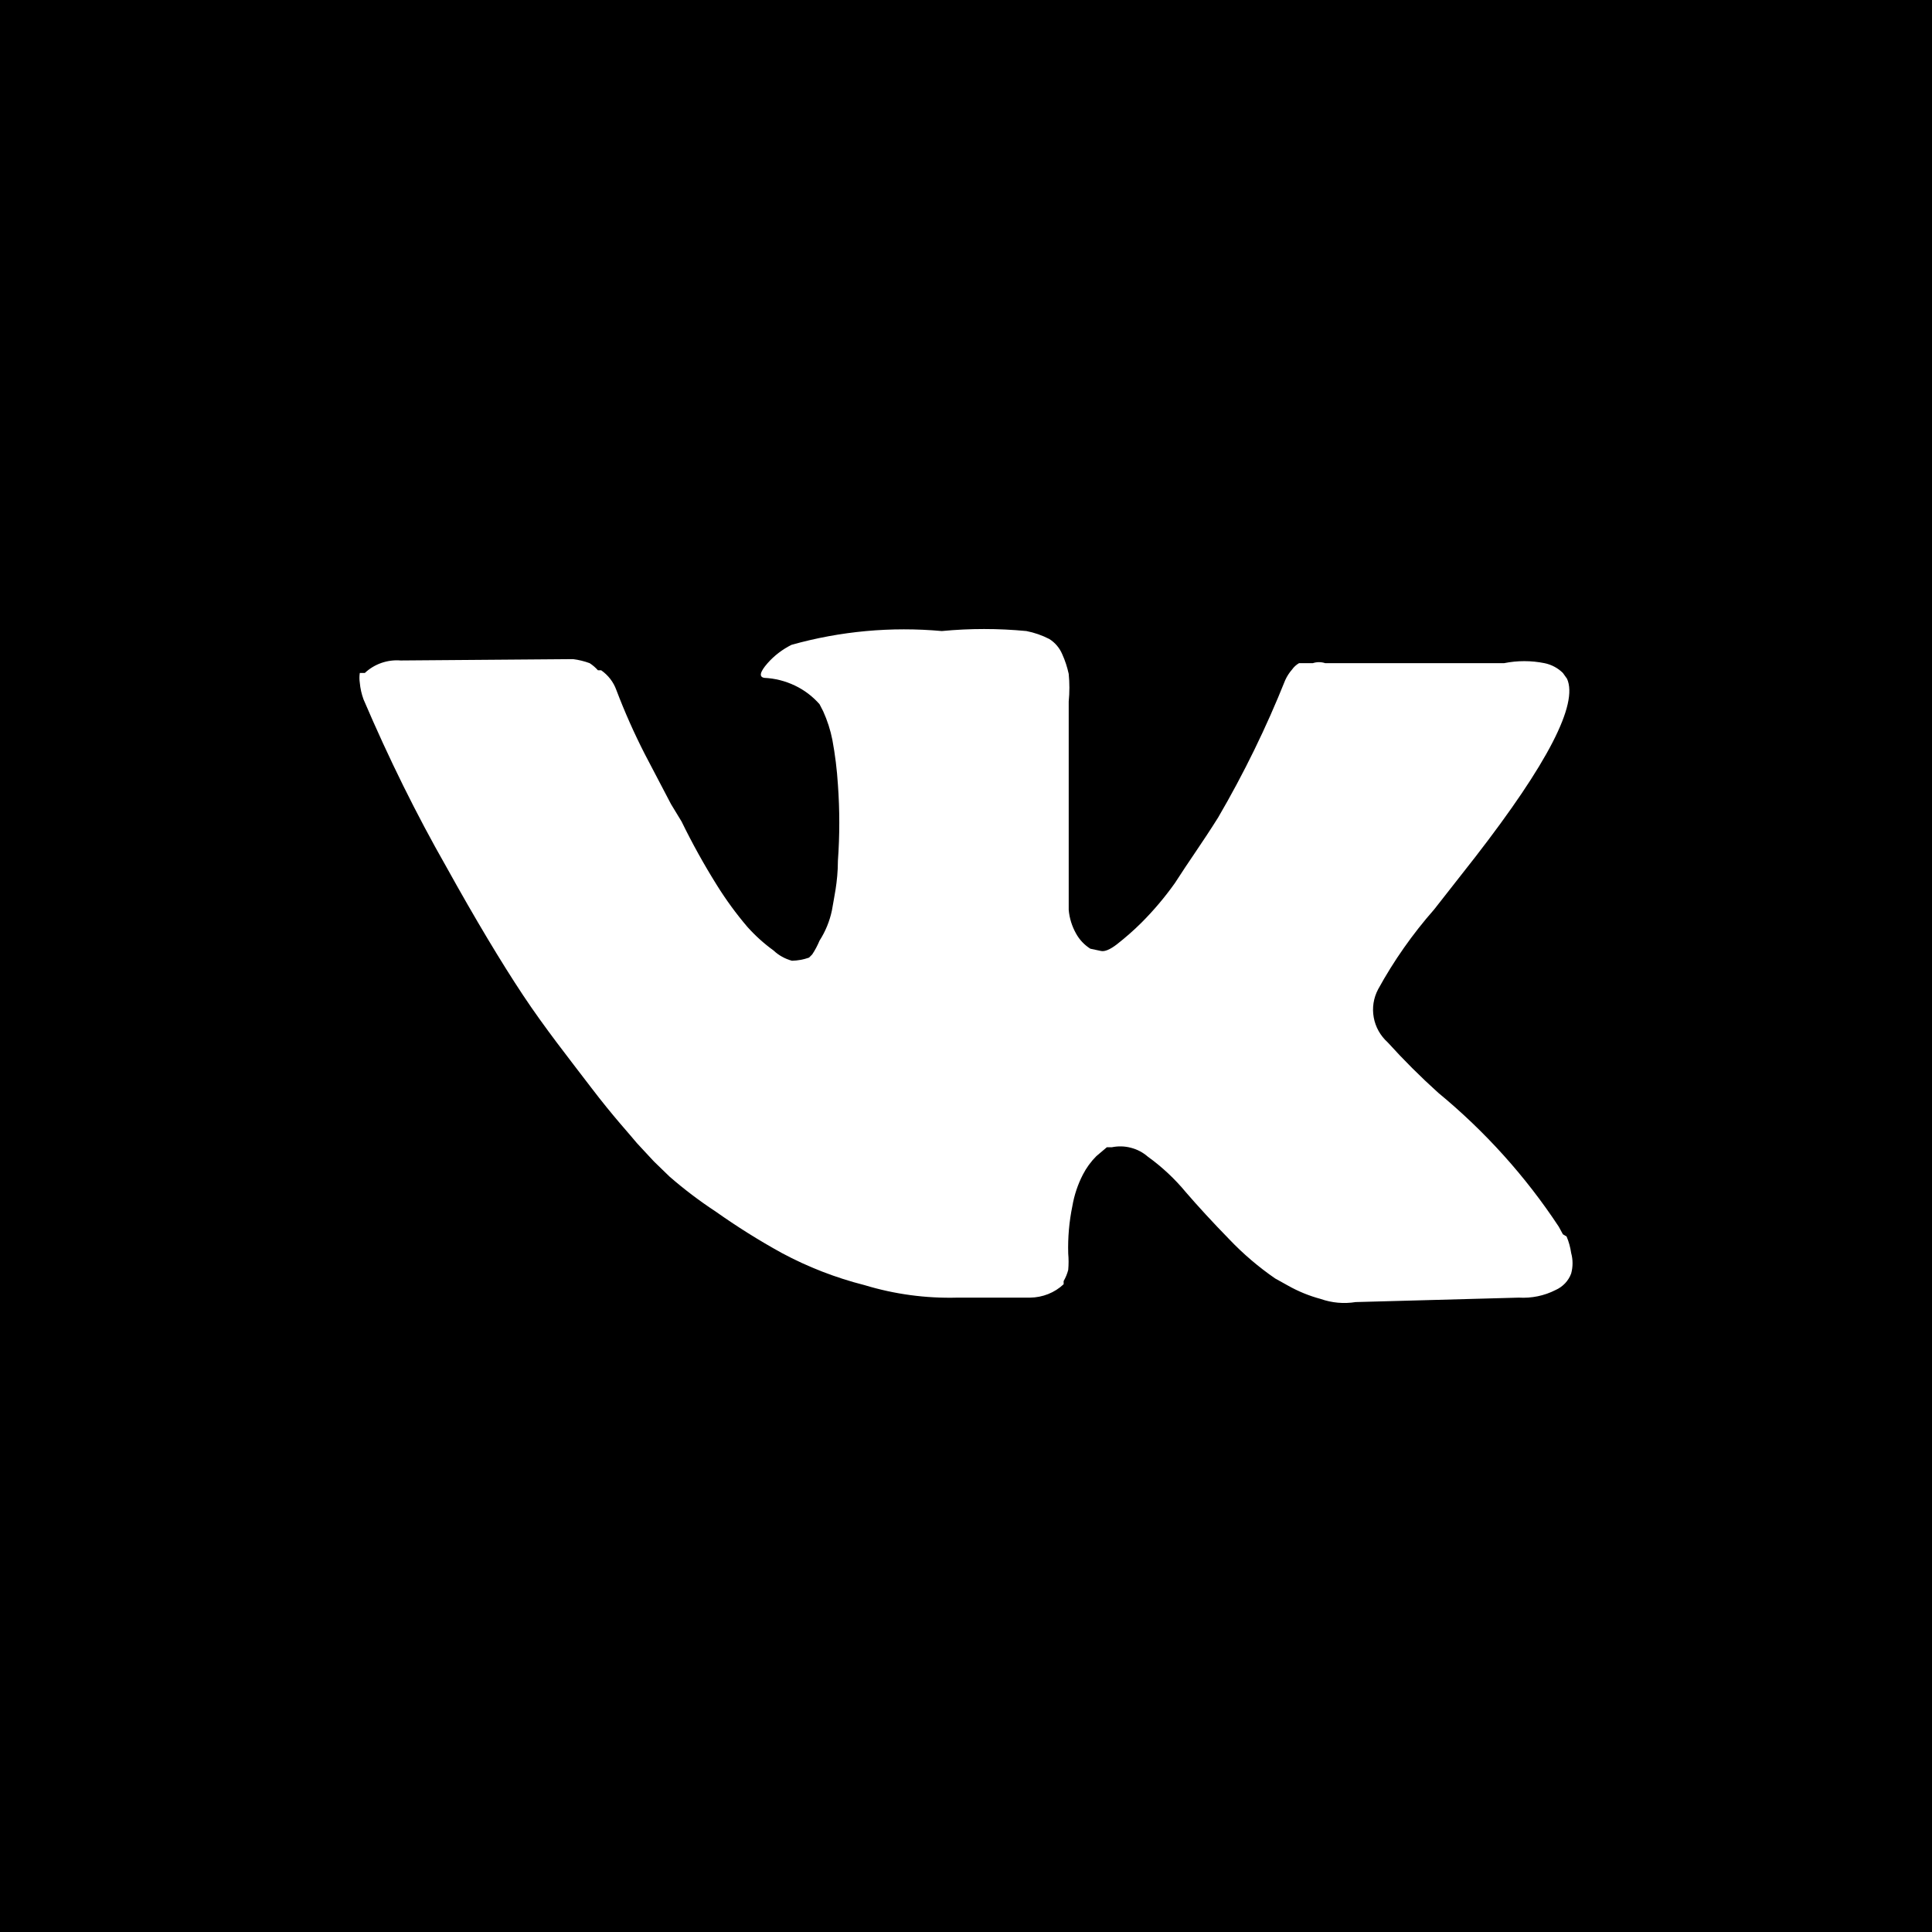
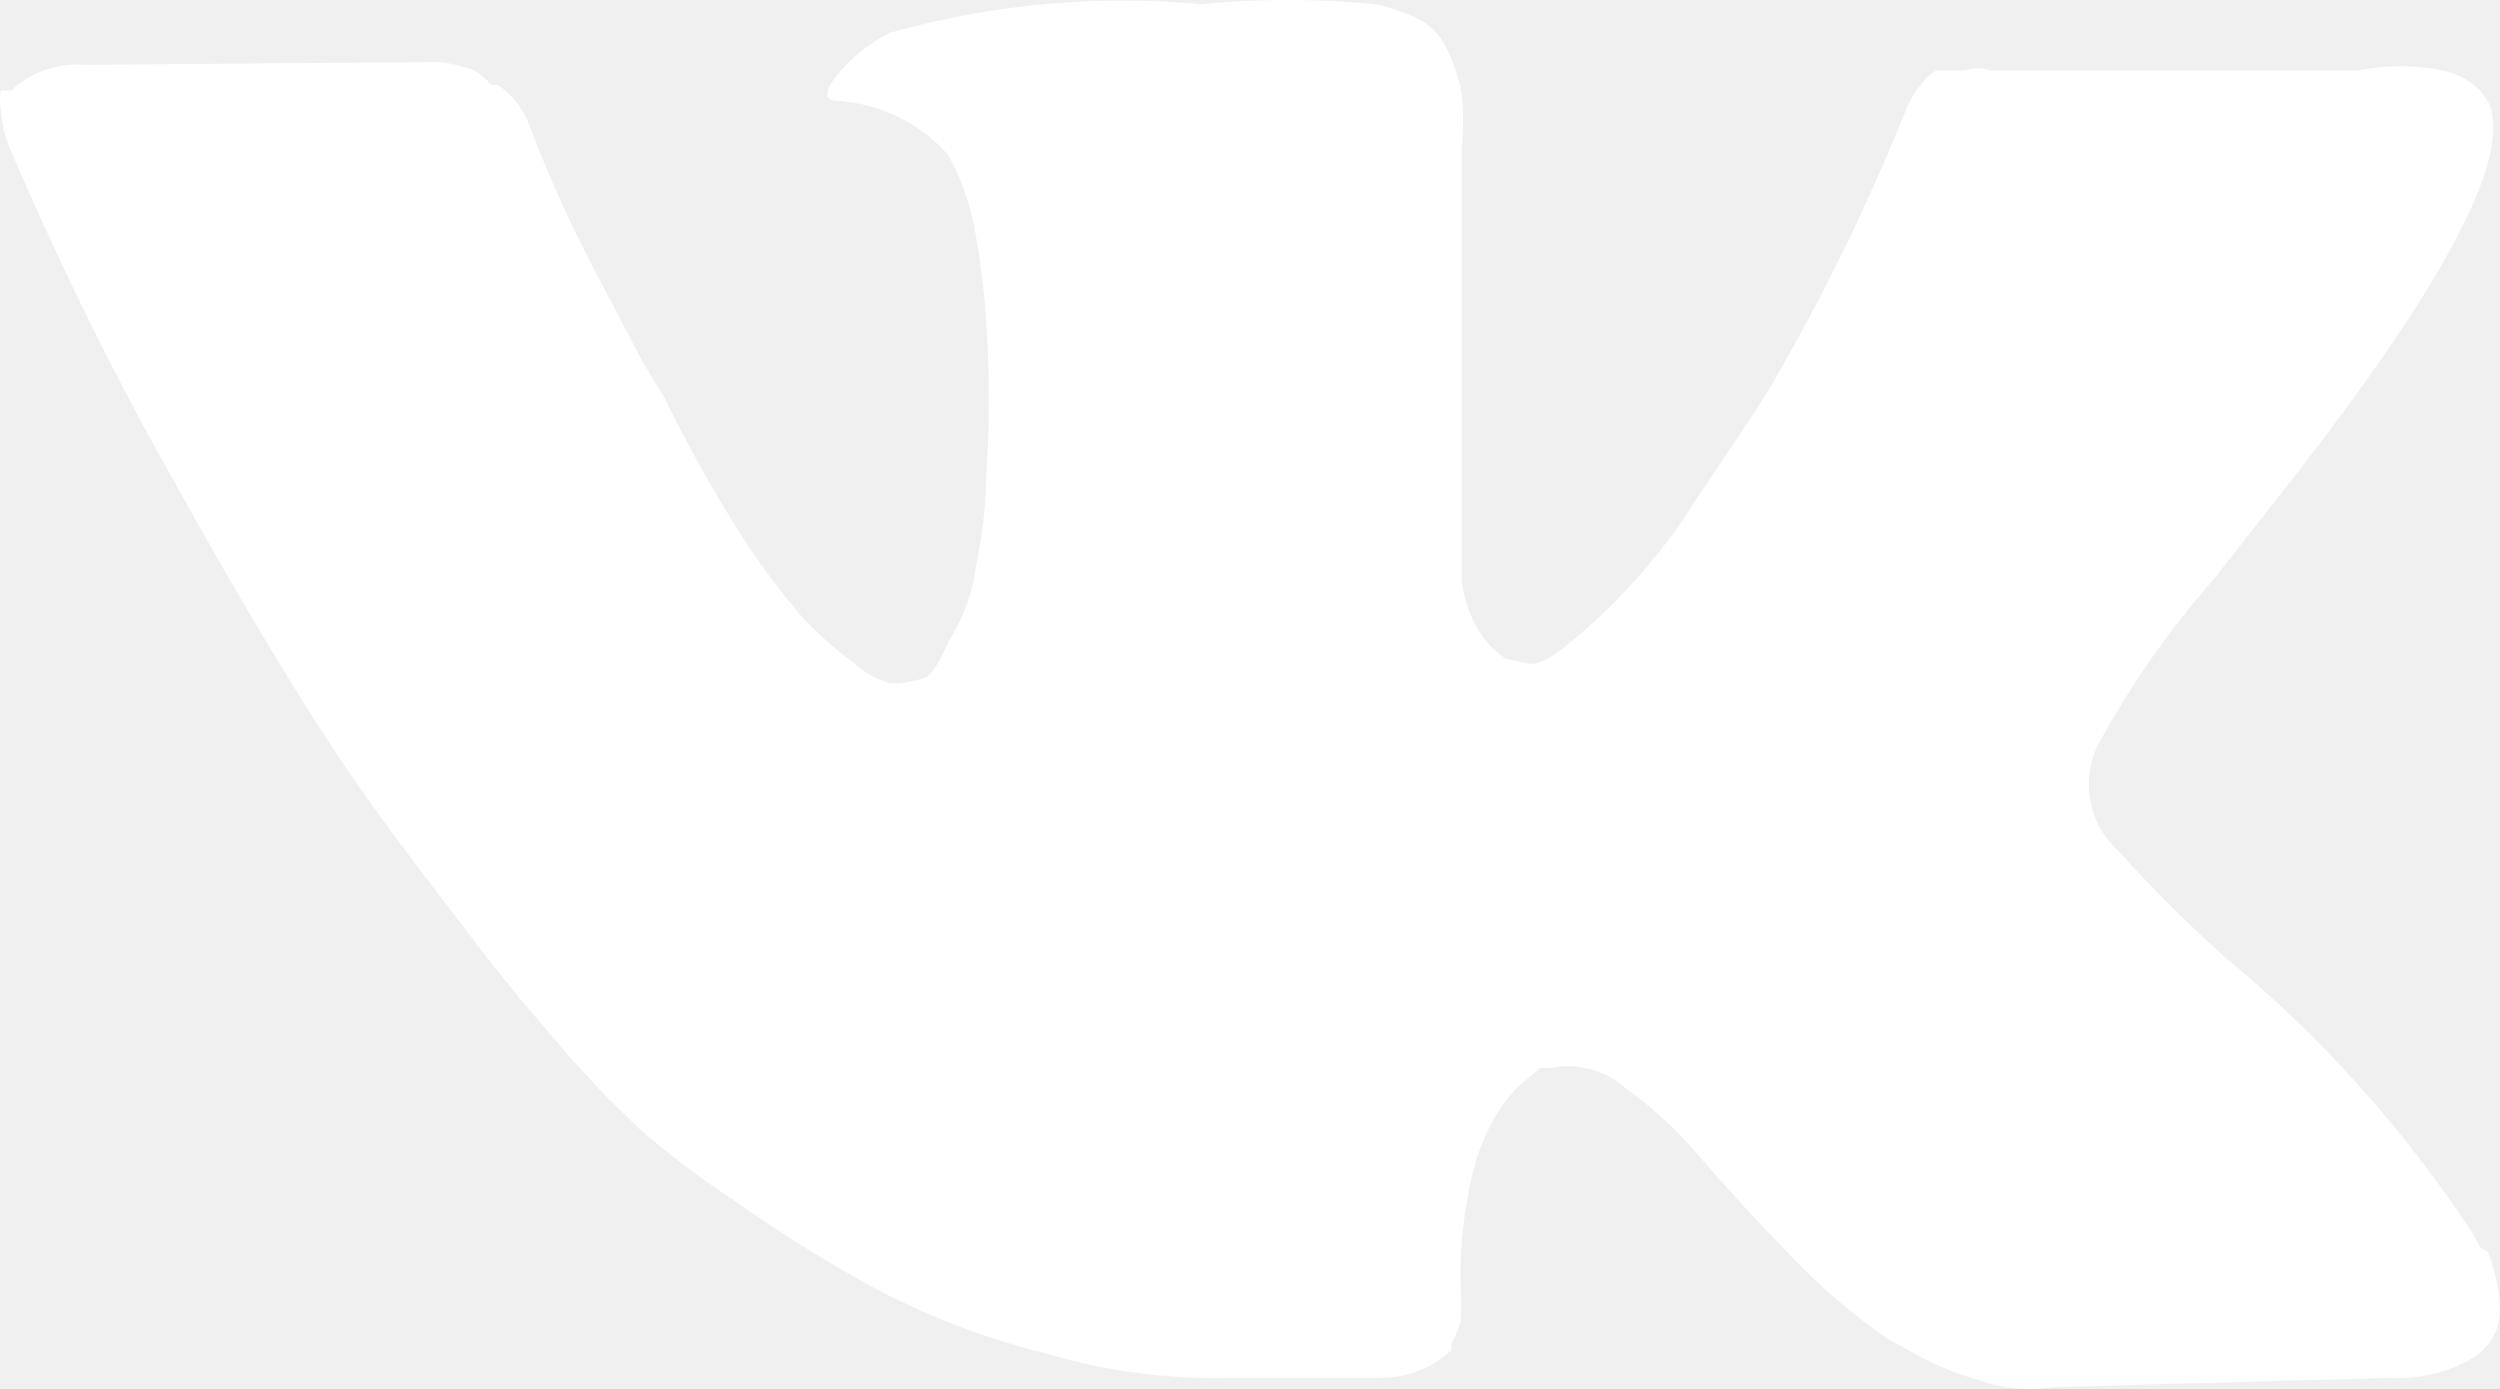
- <svg xmlns="http://www.w3.org/2000/svg" width="43" height="43" viewBox="0 0 43 43" fill="none">
-   <rect width="43" height="43" fill="black" />
-   <path d="M34.785 27.471L34.693 27.302C33.957 26.185 33.053 25.181 32.012 24.323C31.618 23.968 31.242 23.593 30.887 23.201C30.723 23.053 30.613 22.858 30.575 22.645C30.536 22.431 30.57 22.212 30.672 22.019C31.02 21.384 31.439 20.788 31.92 20.241L32.831 19.079C34.448 16.994 35.13 15.67 34.877 15.107L34.785 14.978C34.674 14.868 34.532 14.792 34.376 14.76C34.079 14.7 33.773 14.7 33.475 14.76H29.495C29.406 14.73 29.308 14.73 29.219 14.76H28.912C28.852 14.795 28.799 14.842 28.759 14.899C28.696 14.971 28.644 15.051 28.605 15.137C28.184 16.19 27.685 17.213 27.111 18.196C26.763 18.752 26.446 19.189 26.149 19.655C25.926 19.969 25.676 20.265 25.402 20.539C25.232 20.708 25.05 20.867 24.86 21.016C24.707 21.135 24.584 21.185 24.502 21.165L24.267 21.115C24.133 21.03 24.024 20.914 23.949 20.777C23.858 20.615 23.802 20.436 23.786 20.251V15.614C23.806 15.409 23.806 15.203 23.786 14.998C23.753 14.848 23.706 14.701 23.642 14.561C23.584 14.423 23.485 14.305 23.356 14.223C23.195 14.14 23.023 14.08 22.844 14.045C22.218 13.985 21.588 13.985 20.962 14.045C19.836 13.943 18.701 14.047 17.616 14.352C17.413 14.454 17.232 14.592 17.084 14.76C16.91 14.958 16.889 15.068 17.012 15.087C17.247 15.098 17.477 15.156 17.689 15.257C17.9 15.357 18.087 15.499 18.24 15.673L18.322 15.832C18.414 16.036 18.483 16.249 18.526 16.468C18.587 16.796 18.628 17.128 18.649 17.461C18.69 18.026 18.69 18.593 18.649 19.159C18.649 19.636 18.557 20.003 18.516 20.261C18.466 20.5 18.373 20.729 18.24 20.936C18.195 21.044 18.141 21.147 18.076 21.244L18.005 21.314C17.883 21.357 17.755 21.38 17.626 21.383C17.472 21.341 17.331 21.263 17.217 21.155C17.003 21 16.808 20.824 16.633 20.628C16.385 20.337 16.16 20.029 15.958 19.705C15.67 19.245 15.407 18.771 15.17 18.285L14.935 17.898L14.352 16.785C14.114 16.32 13.902 15.843 13.717 15.355C13.654 15.18 13.536 15.027 13.38 14.918H13.308C13.254 14.858 13.192 14.804 13.124 14.76C13.005 14.716 12.881 14.686 12.755 14.67L8.918 14.7C8.773 14.688 8.626 14.707 8.488 14.755C8.351 14.803 8.225 14.879 8.12 14.978H8.008C7.997 15.051 7.997 15.124 8.008 15.197C8.019 15.322 8.047 15.445 8.09 15.564C8.656 16.888 9.27 18.129 9.931 19.288C10.586 20.47 11.159 21.423 11.64 22.148C12.121 22.873 12.663 23.558 13.155 24.203C13.646 24.849 14.034 25.266 14.178 25.445L14.556 25.852L14.904 26.189C15.227 26.47 15.569 26.729 15.927 26.964C16.4 27.299 16.892 27.608 17.401 27.888C17.982 28.2 18.6 28.44 19.243 28.603C19.911 28.806 20.609 28.9 21.309 28.881H22.926C23.205 28.878 23.473 28.772 23.673 28.583V28.513C23.718 28.435 23.752 28.352 23.775 28.265C23.786 28.143 23.786 28.02 23.775 27.898C23.765 27.544 23.796 27.191 23.867 26.845C23.909 26.6 23.988 26.362 24.103 26.14C24.18 25.991 24.28 25.853 24.4 25.733L24.635 25.534H24.747C24.888 25.505 25.034 25.509 25.172 25.546C25.311 25.582 25.439 25.649 25.546 25.743C25.863 25.971 26.148 26.238 26.395 26.537C26.661 26.845 26.988 27.202 27.357 27.58C27.666 27.905 28.009 28.198 28.38 28.454L28.666 28.613C28.894 28.742 29.139 28.842 29.393 28.91C29.642 28.998 29.91 29.022 30.171 28.98L33.803 28.881C34.087 28.898 34.37 28.84 34.621 28.712C34.702 28.676 34.774 28.625 34.834 28.562C34.893 28.499 34.94 28.425 34.969 28.344C35.01 28.195 35.01 28.037 34.969 27.888C34.951 27.762 34.917 27.638 34.867 27.52L34.785 27.471Z" fill="white" />
+ <svg xmlns="http://www.w3.org/2000/svg" width="27" height="15" viewBox="0 0 27 15" fill="none">
+   <path d="M26.785 13.47L26.693 13.302C25.957 12.185 25.053 11.181 24.012 10.323C23.618 9.967 23.242 9.593 22.887 9.2C22.723 9.053 22.613 8.858 22.575 8.645C22.536 8.431 22.57 8.212 22.672 8.019C23.02 7.384 23.439 6.788 23.92 6.241L24.831 5.079C26.448 2.994 27.13 1.67 26.877 1.107L26.785 0.978C26.674 0.868 26.532 0.792 26.376 0.76C26.079 0.7 25.773 0.7 25.476 0.76H21.495C21.406 0.73 21.308 0.73 21.219 0.76H20.912C20.852 0.795 20.799 0.843 20.759 0.899C20.696 0.971 20.644 1.051 20.605 1.137C20.184 2.19 19.685 3.213 19.111 4.196C18.763 4.752 18.446 5.189 18.149 5.655C17.926 5.969 17.676 6.265 17.402 6.539C17.232 6.708 17.05 6.868 16.86 7.016C16.707 7.135 16.584 7.185 16.502 7.165L16.267 7.115C16.133 7.03 16.024 6.914 15.949 6.777C15.858 6.615 15.803 6.436 15.786 6.251V1.614C15.806 1.409 15.806 1.203 15.786 0.998C15.754 0.848 15.706 0.702 15.642 0.561C15.584 0.423 15.485 0.305 15.356 0.223C15.195 0.14 15.023 0.08 14.844 0.045C14.218 -0.015 13.588 -0.015 12.962 0.045C11.836 -0.057 10.701 0.047 9.616 0.353C9.413 0.454 9.232 0.592 9.084 0.76C8.91 0.958 8.889 1.067 9.012 1.087C9.247 1.098 9.477 1.156 9.689 1.257C9.9 1.357 10.087 1.499 10.24 1.673L10.322 1.832C10.414 2.036 10.483 2.249 10.526 2.468C10.587 2.796 10.628 3.128 10.649 3.461C10.69 4.026 10.69 4.593 10.649 5.159C10.649 5.635 10.557 6.003 10.516 6.261C10.466 6.5 10.373 6.729 10.24 6.936C10.195 7.044 10.141 7.147 10.076 7.244L10.005 7.314C9.883 7.357 9.755 7.38 9.626 7.383C9.472 7.341 9.331 7.263 9.217 7.155C9.003 7 8.808 6.824 8.633 6.629C8.385 6.337 8.16 6.028 7.958 5.705C7.67 5.245 7.407 4.771 7.17 4.285L6.935 3.898L6.352 2.785C6.114 2.32 5.902 1.843 5.717 1.355C5.654 1.18 5.536 1.027 5.38 0.919H5.308C5.254 0.858 5.192 0.804 5.124 0.76C5.005 0.716 4.881 0.686 4.755 0.67L0.918 0.7C0.773 0.688 0.626 0.707 0.488 0.755C0.351 0.803 0.225 0.879 0.12 0.978H0.008C-0.003 1.051 -0.003 1.124 0.008 1.197C0.019 1.322 0.047 1.445 0.09 1.564C0.656 2.888 1.27 4.129 1.931 5.288C2.586 6.47 3.159 7.423 3.64 8.148C4.121 8.873 4.663 9.558 5.154 10.204C5.646 10.849 6.034 11.266 6.178 11.445L6.556 11.852L6.904 12.19C7.227 12.47 7.569 12.729 7.927 12.964C8.4 13.299 8.892 13.608 9.401 13.888C9.982 14.2 10.6 14.44 11.243 14.603C11.911 14.806 12.609 14.9 13.309 14.881H14.926C15.205 14.878 15.473 14.772 15.673 14.583V14.513C15.718 14.435 15.752 14.351 15.775 14.265C15.786 14.143 15.786 14.02 15.775 13.898C15.765 13.544 15.796 13.191 15.867 12.845C15.909 12.6 15.988 12.362 16.103 12.14C16.18 11.991 16.28 11.853 16.4 11.733L16.635 11.534H16.747C16.888 11.505 17.034 11.509 17.172 11.546C17.311 11.582 17.439 11.649 17.546 11.743C17.863 11.971 18.148 12.238 18.395 12.537C18.661 12.845 18.988 13.202 19.357 13.58C19.666 13.905 20.009 14.197 20.38 14.454L20.666 14.613C20.894 14.742 21.139 14.842 21.393 14.911C21.642 14.998 21.91 15.022 22.171 14.98L25.803 14.881C26.087 14.899 26.37 14.84 26.622 14.712C26.702 14.676 26.774 14.625 26.834 14.562C26.893 14.499 26.939 14.425 26.969 14.344C27.01 14.195 27.01 14.037 26.969 13.888C26.951 13.761 26.917 13.638 26.867 13.52L26.785 13.47Z" fill="white" />
</svg>
